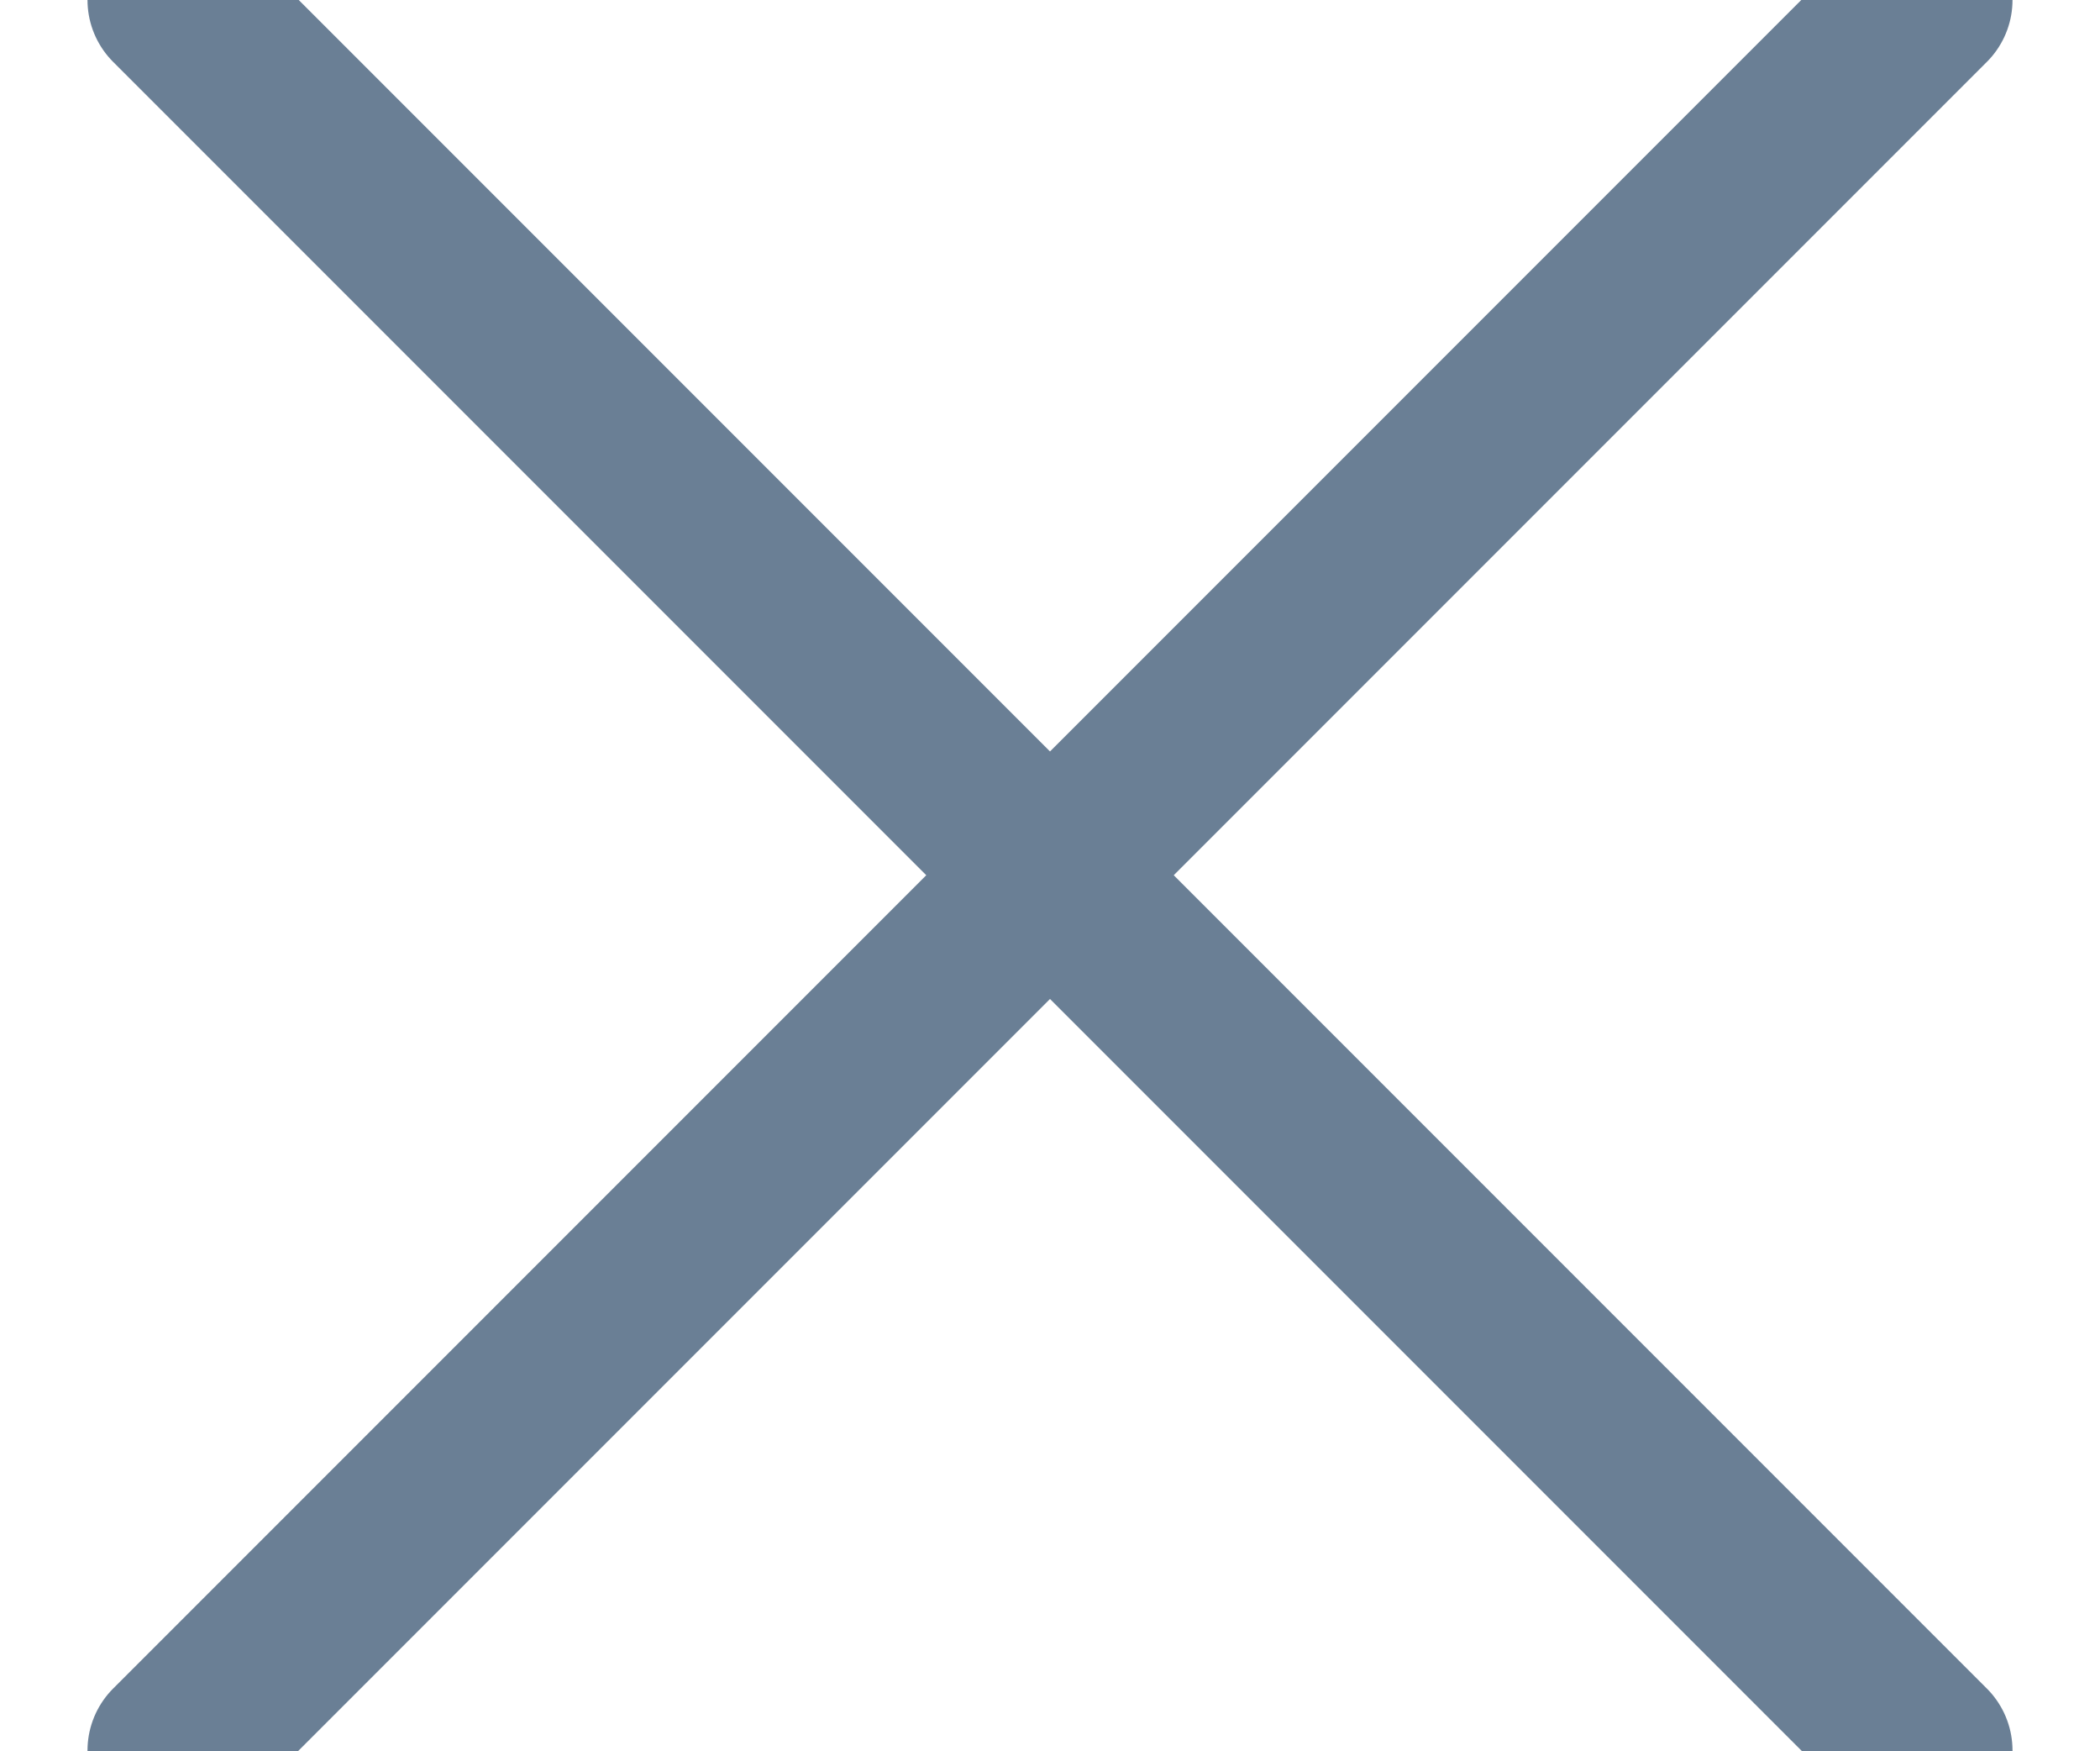
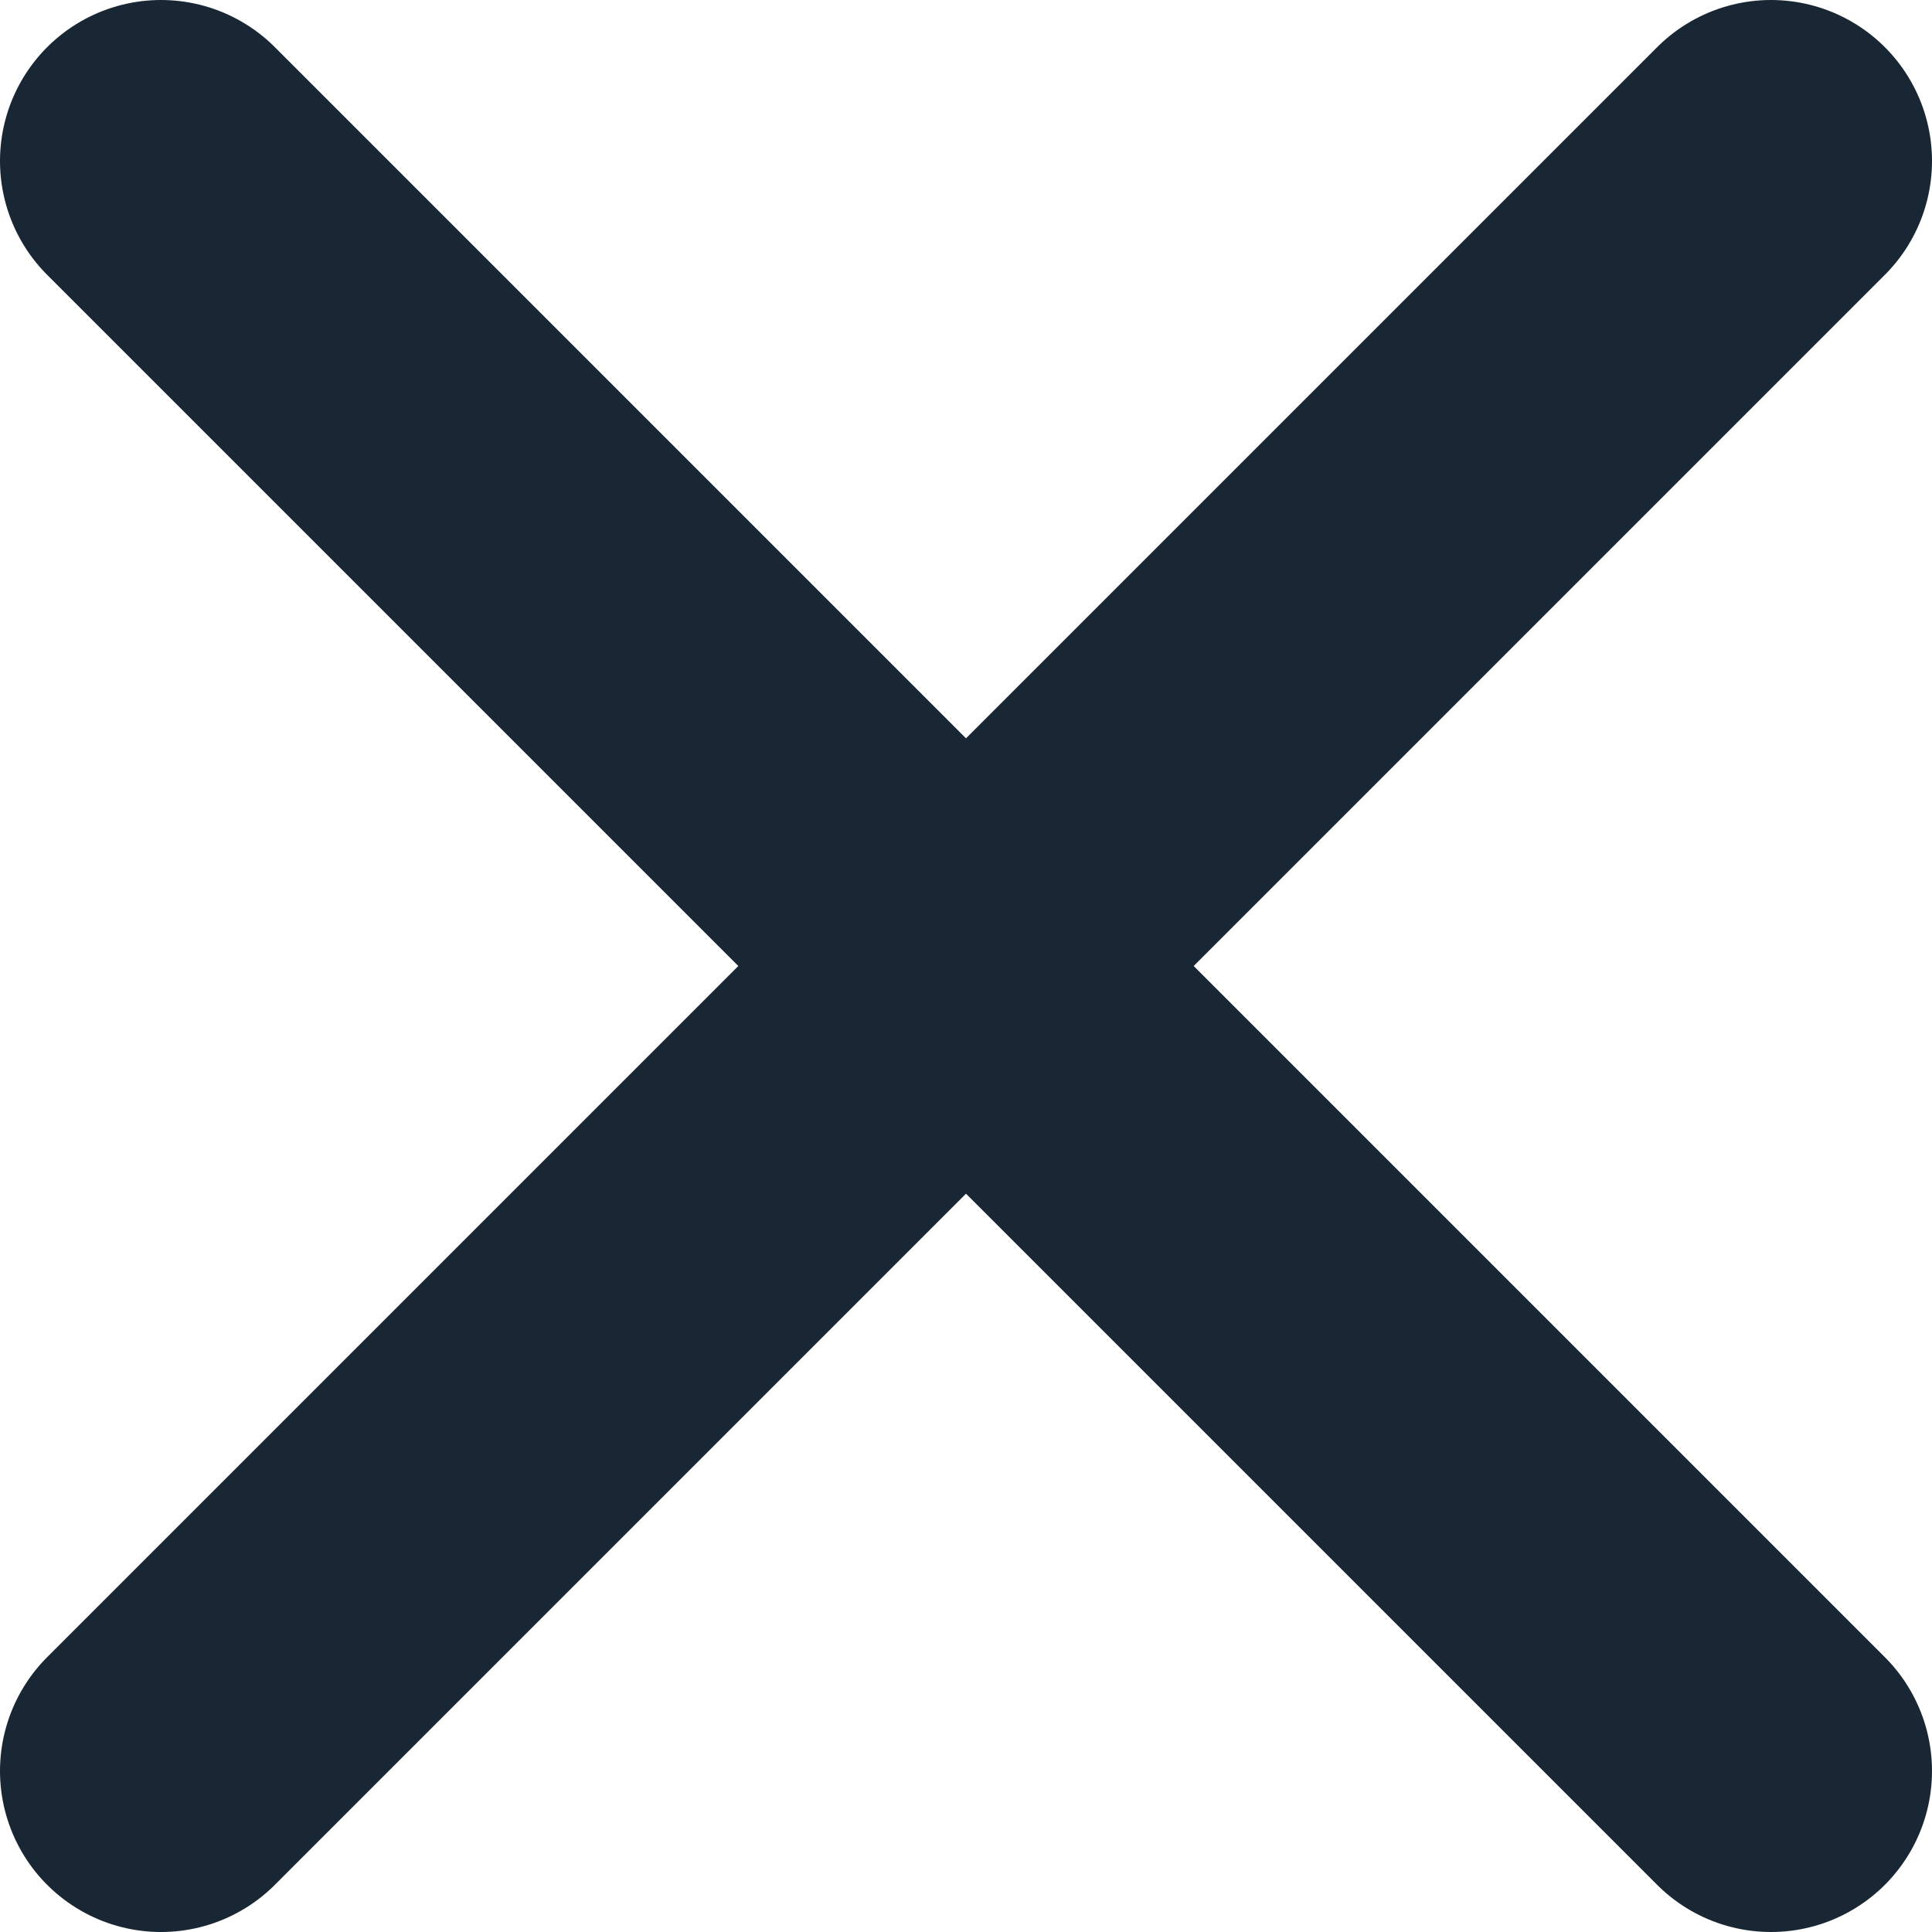
- <svg xmlns="http://www.w3.org/2000/svg" width="12px" height="10px" viewBox="0 0 12 10" version="1.1">
+ <svg xmlns="http://www.w3.org/2000/svg" width="12px" height="12px" viewBox="0 0 12 12" version="1.1">
  <defs />
  <g id="Page-1" stroke="none" stroke-width="1" fill="none" fill-rule="evenodd" stroke-linecap="round" stroke-linejoin="round">
-     <g id="Desktop-HD-Copy" transform="translate(-909, -237)" stroke="#6A7F95">
+     <g id="Desktop-HD-Copy" transform="translate(-909, -236)" stroke="#182733" stroke-width="2">
      <g id="x" transform="translate(910, 237)">
        <path d="M10,0 L0,10" id="Shape" />
        <path d="M0,0 L10,10" id="Shape" />
      </g>
    </g>
  </g>
</svg>
